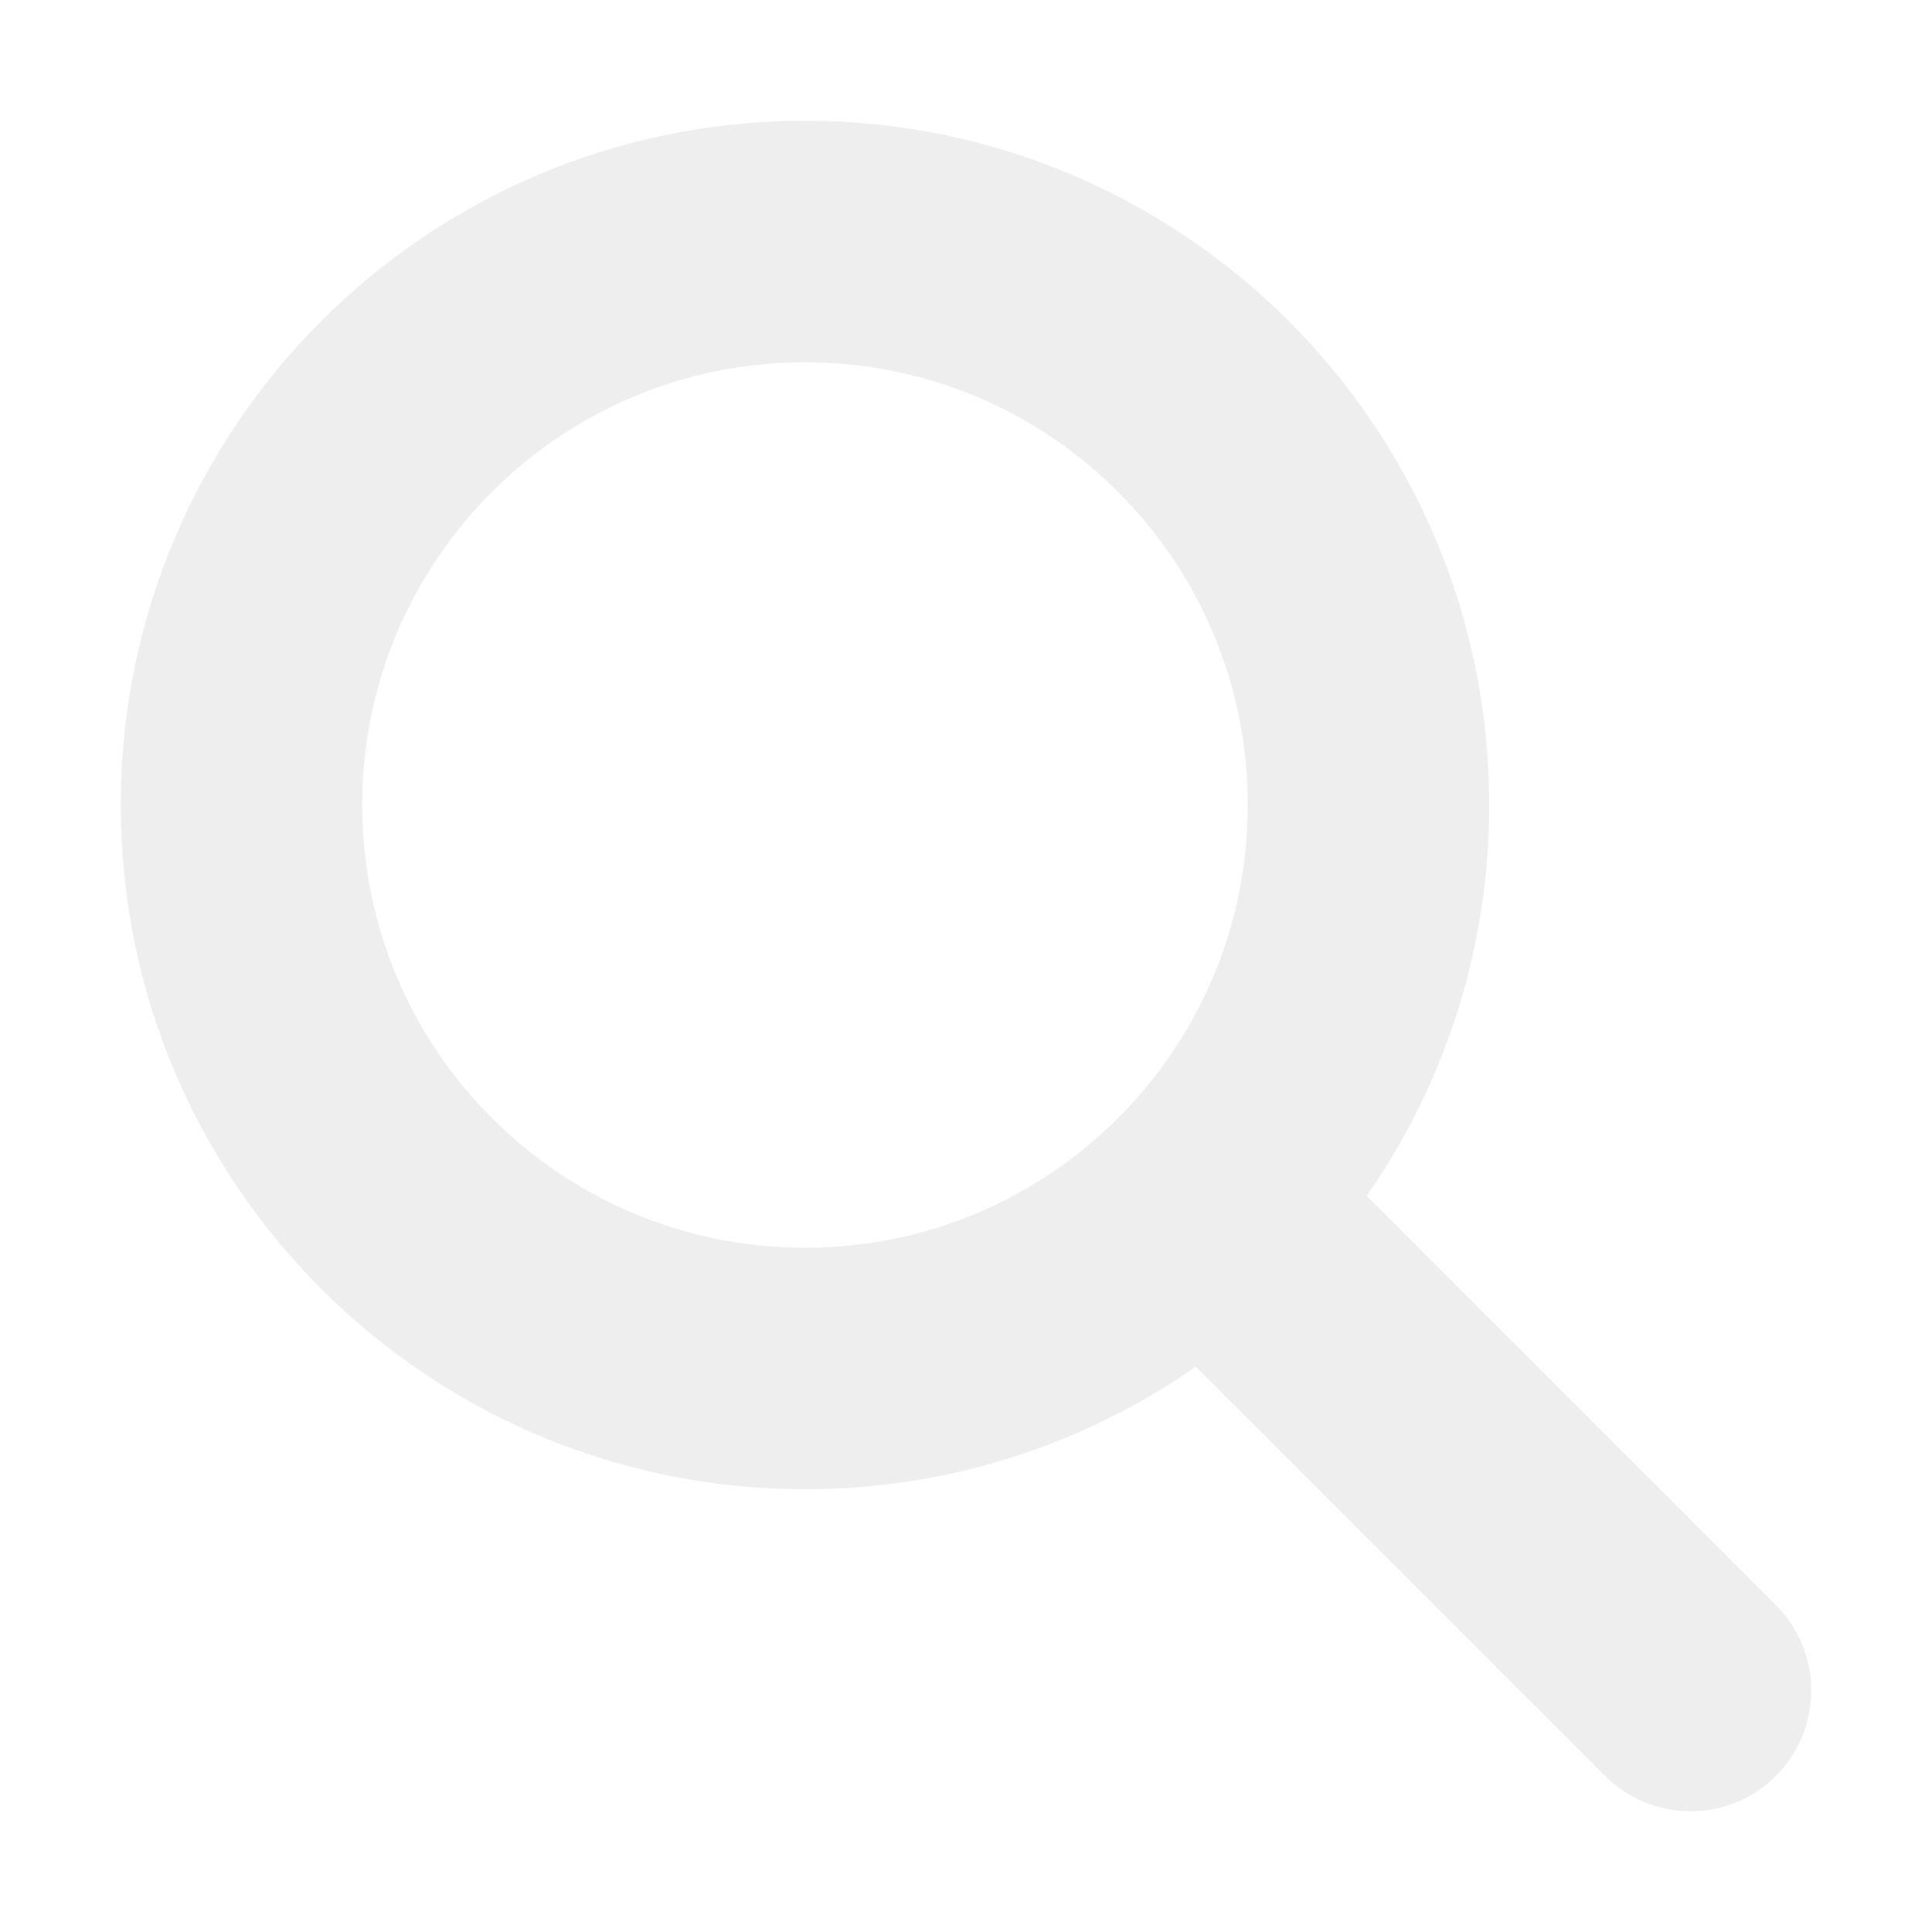
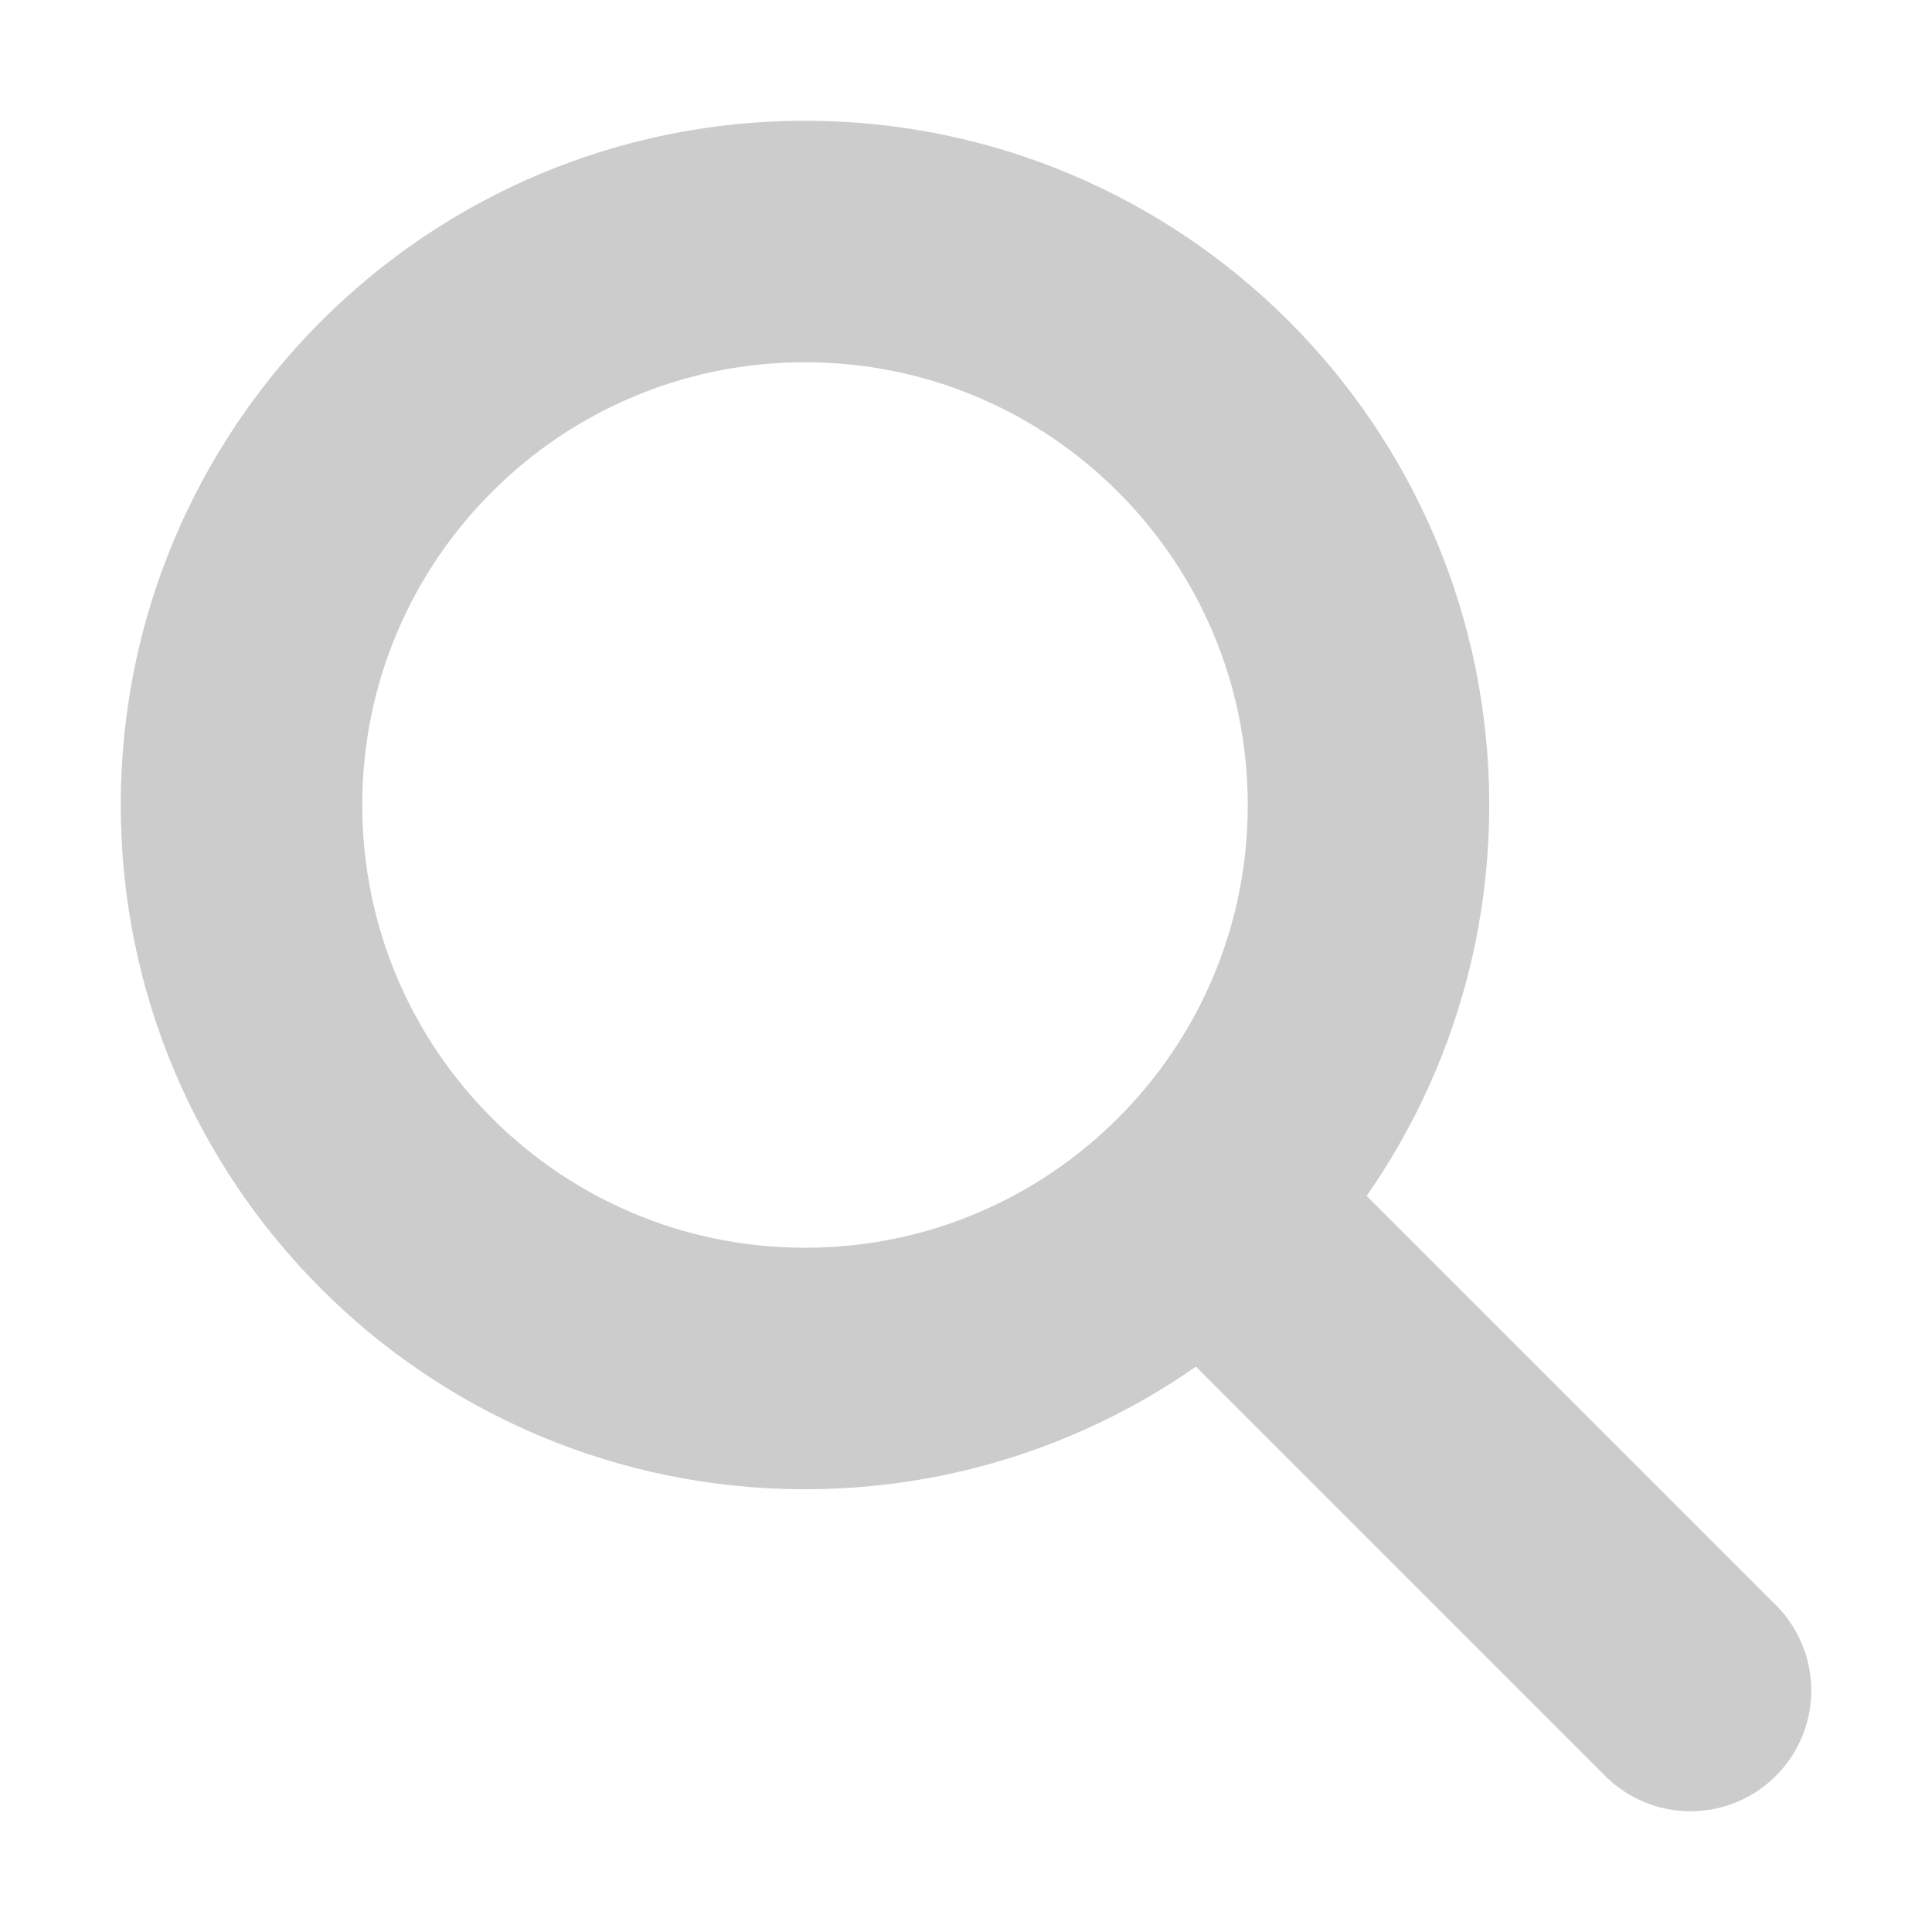
- <svg xmlns="http://www.w3.org/2000/svg" width="24" height="24" color="#eee" viewBox="0 0 24 24" stroke-width="3" stroke="currentColor" fill="none" stroke-linecap="round" stroke-linejoin="round">
+ <svg xmlns="http://www.w3.org/2000/svg" width="24" height="24" color="#ccc" viewBox="0 0 24 24" stroke-width="3" stroke="currentColor" fill="none" stroke-linecap="round" stroke-linejoin="round">
  <path stroke="none" d="M0 0h24v24H0z" fill="none" />
  <circle cx="10" cy="10" r="7" />
  <line x1="21" y1="21" x2="15" y2="15" />
</svg>
